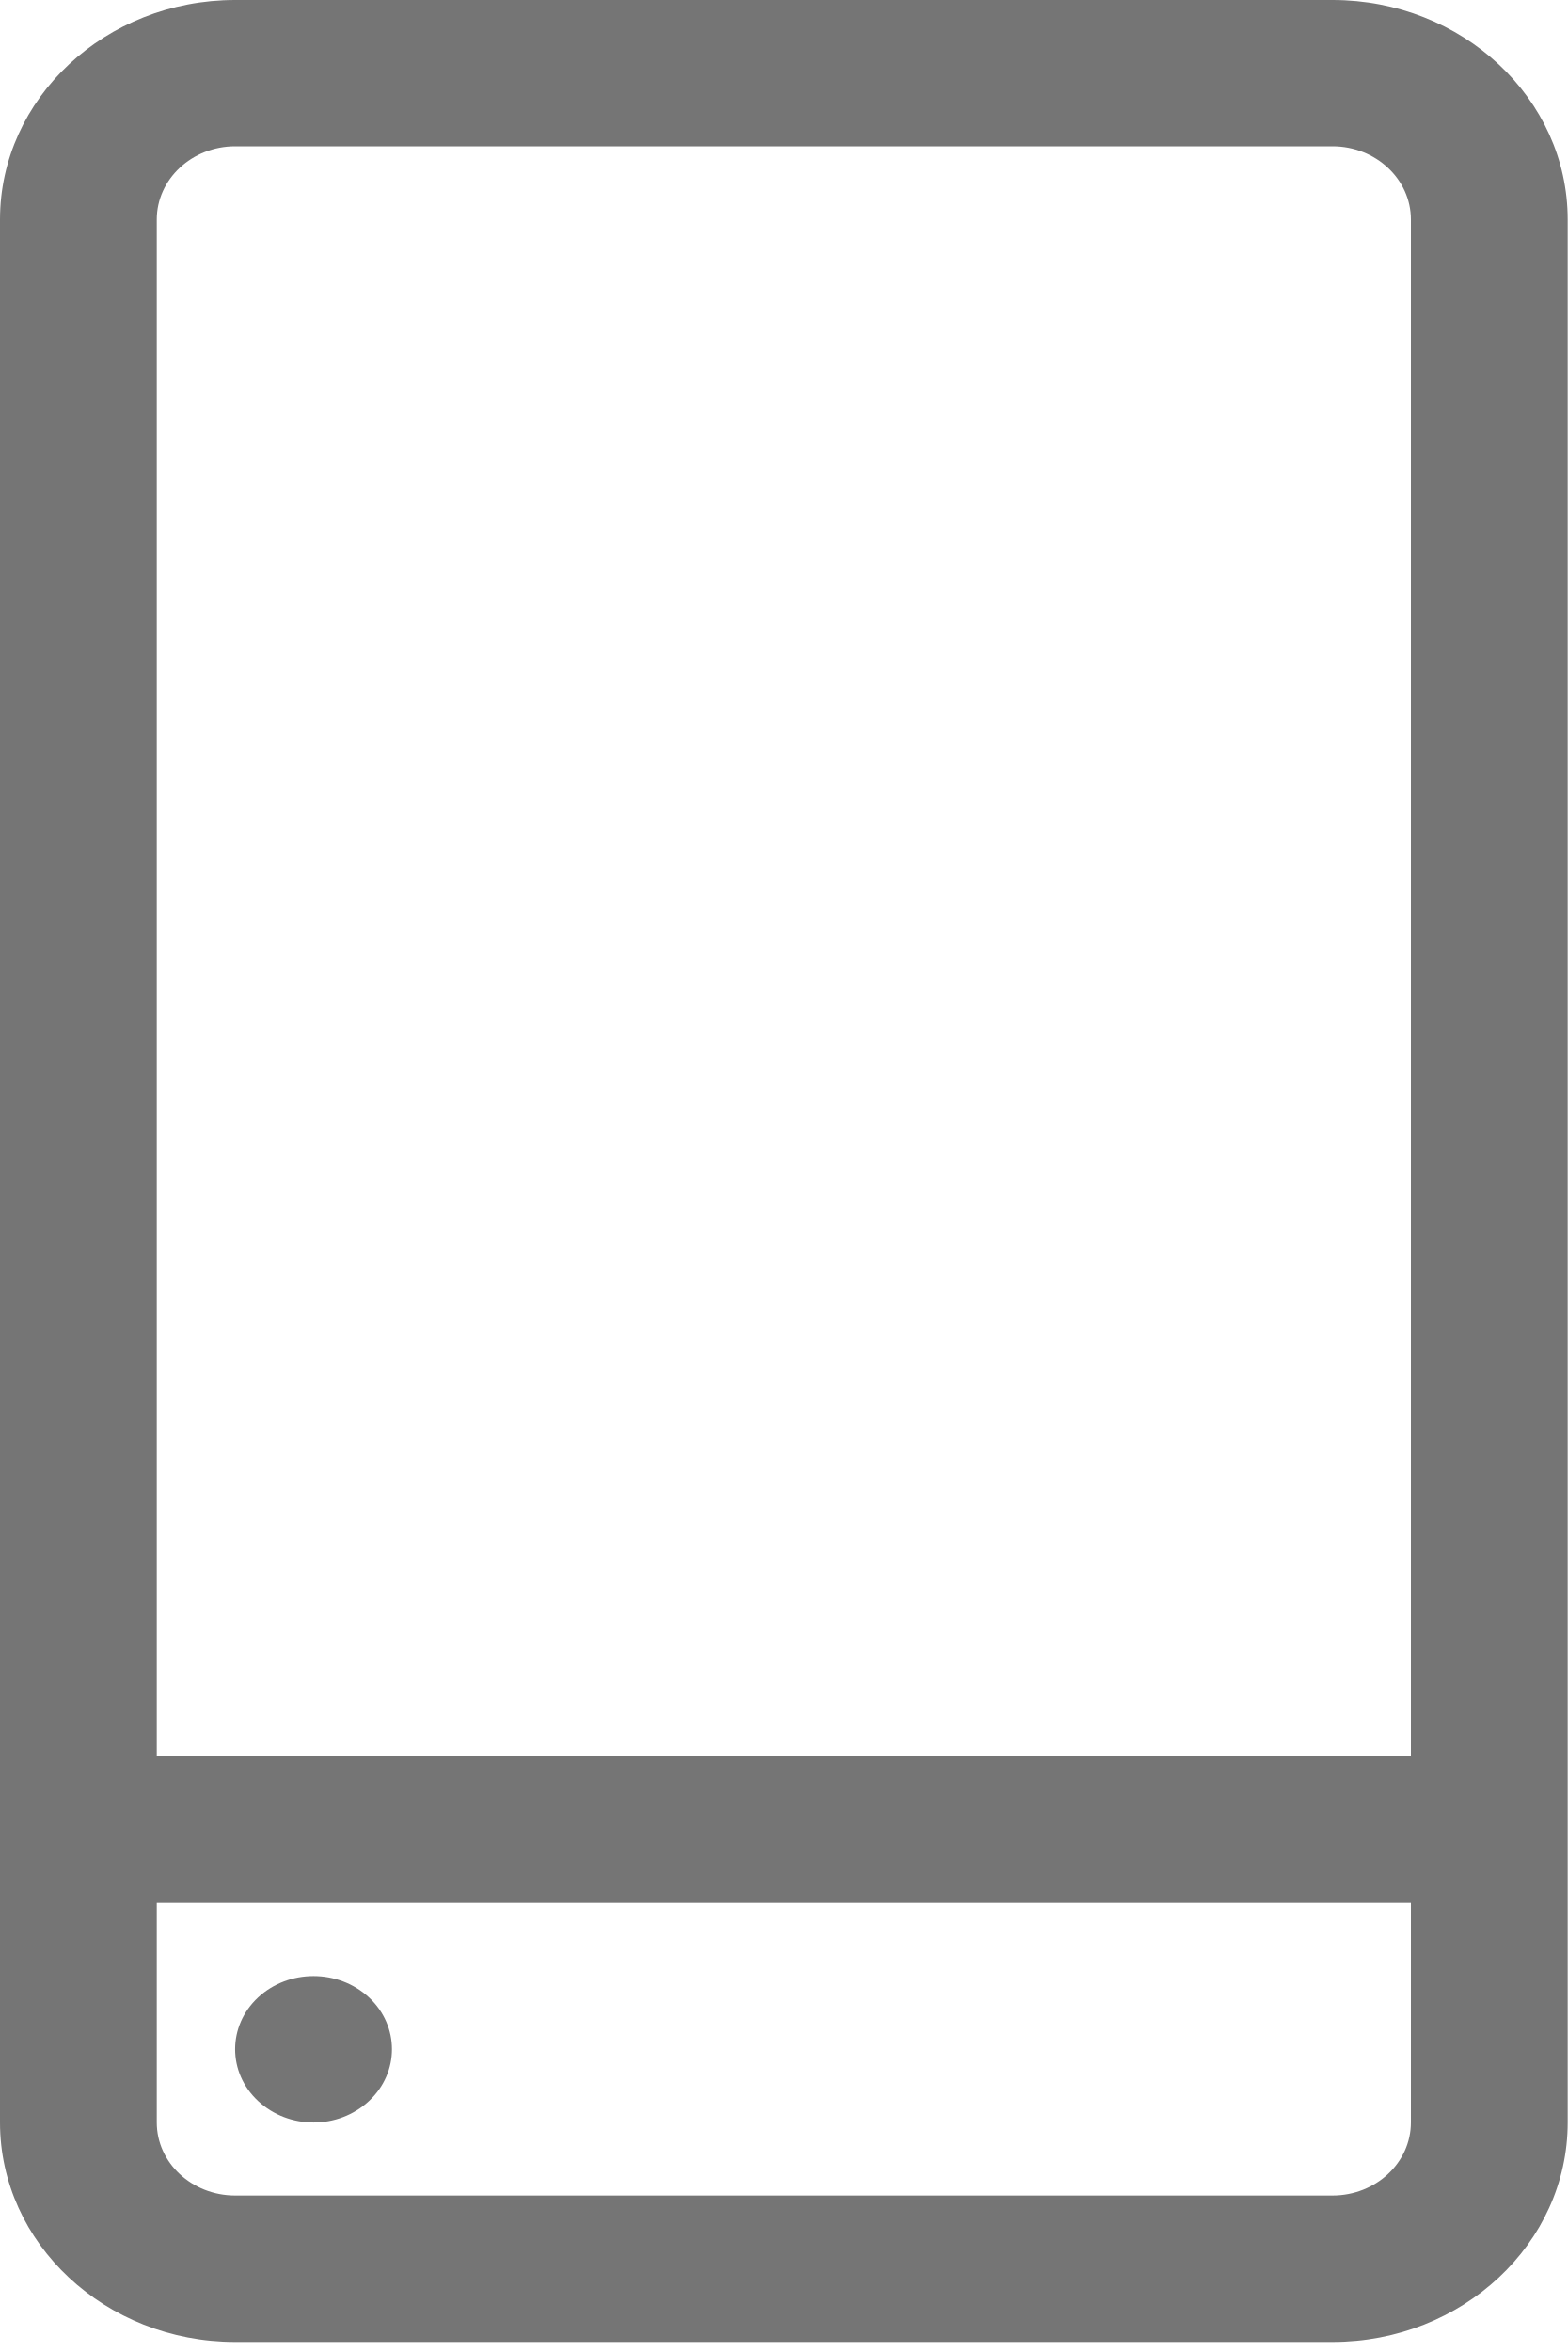
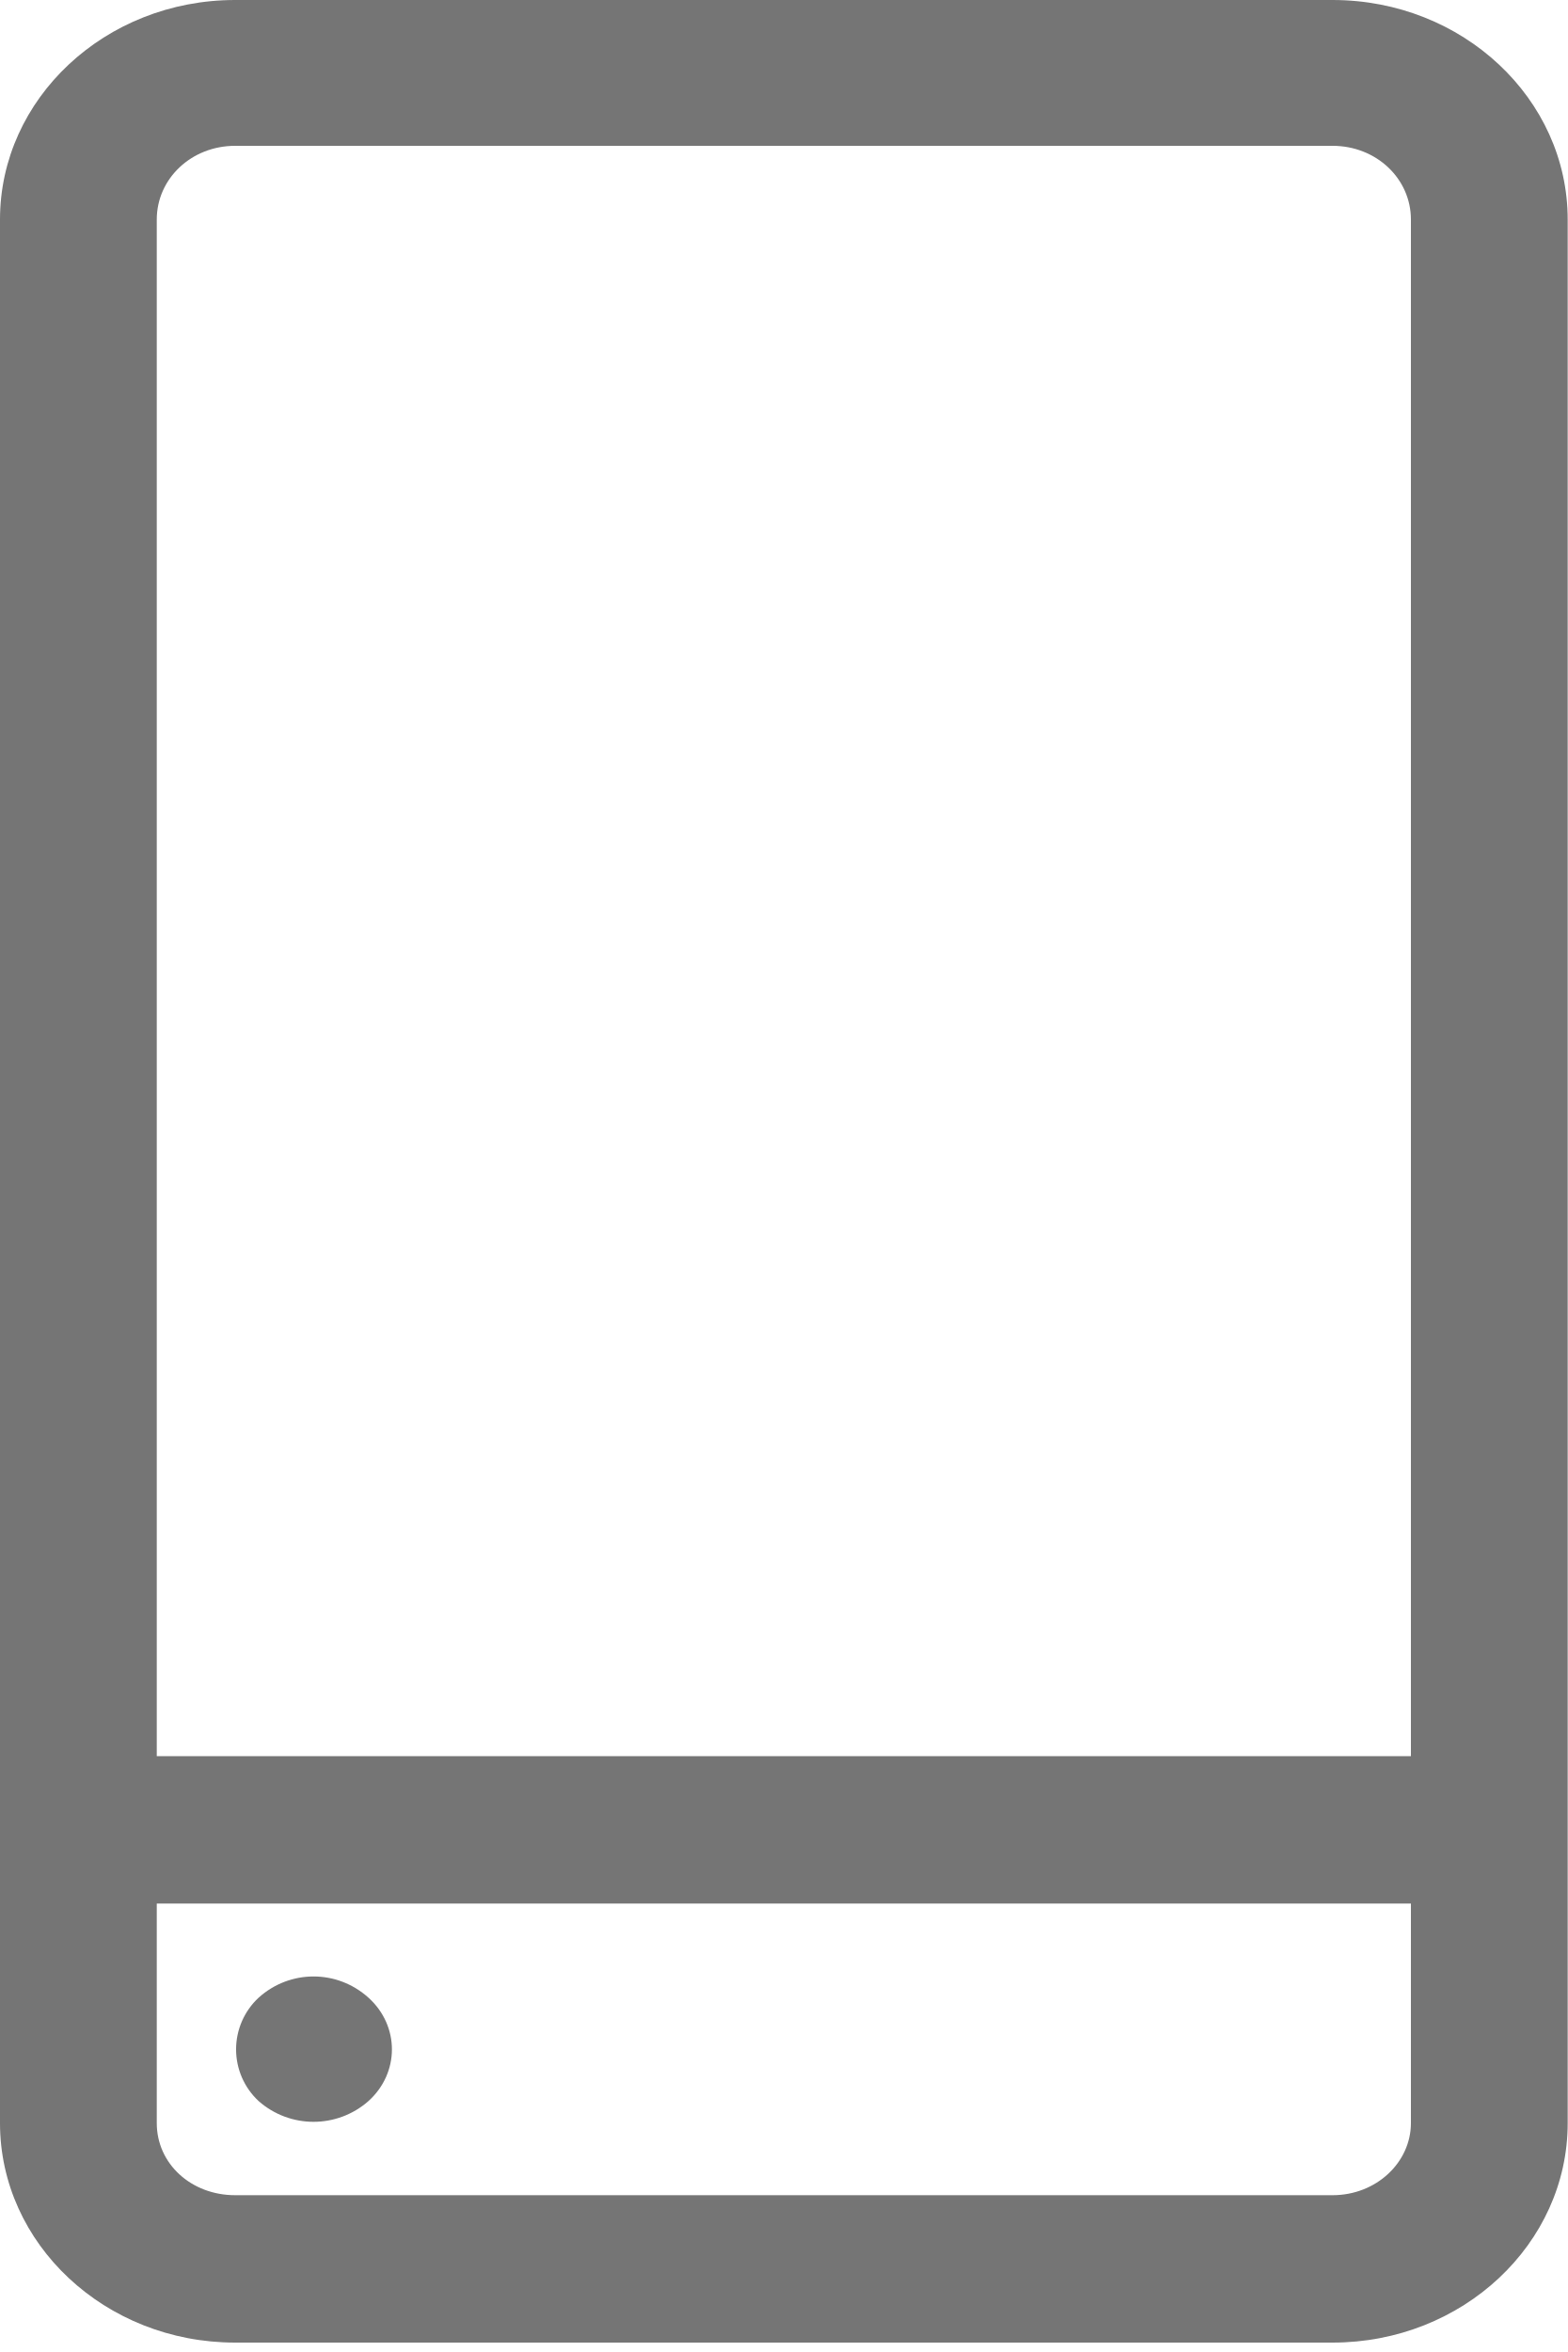
- <svg xmlns="http://www.w3.org/2000/svg" width="10" height="15" viewBox="0 0 10 15" fill="none">
-   <path d="M8.5 0H1.5C0.673 0 0 0.628 0 1.4V13.536C0 14.308 0.673 14.936 1.5 14.936H8.5C9.327 14.936 10 14.308 10 13.536V1.4C10 0.628 9.327 0 8.5 0ZM1.5 0.933H8.5C8.776 0.933 9 1.143 9 1.4V11.202H1V1.4C1 1.143 1.224 0.933 1.5 0.933ZM8.5 14.002H1.5C1.224 14.002 1 13.793 1 13.536V12.136H9V13.536C9 13.793 8.776 14.002 8.5 14.002Z" fill="#757575" />
-   <path d="M2.354 12.739C2.549 12.921 2.549 13.217 2.354 13.399C2.158 13.582 1.842 13.582 1.646 13.399C1.451 13.217 1.451 12.921 1.646 12.739C1.842 12.557 2.158 12.557 2.354 12.739Z" fill="#757575" />
+ <svg xmlns="http://www.w3.org/2000/svg" width="10" height="15" fill="none">
+   <path d="M8.5 0h-7C.67 0 0 .63 0 1.4v12.14c0 .77.67 1.4 1.5 1.4h7c.83 0 1.5-.63 1.5-1.4V1.4C10 .63 9.33 0 8.5 0zm-7 .93h7c.28 0 .5.21.5.47v9.8H1V1.4c0-.26.22-.47.5-.47zM8.5 14h-7c-.28 0-.5-.2-.5-.46v-1.4h8v1.4c0 .25-.22.46-.5.46z" fill="#757575" />
+   <path d="M2.35 12.74c.2.18.2.48 0 .66a.53.53 0 01-.7 0 .45.45 0 010-.66c.2-.18.5-.18.7 0z" fill="#757575" />
</svg>
